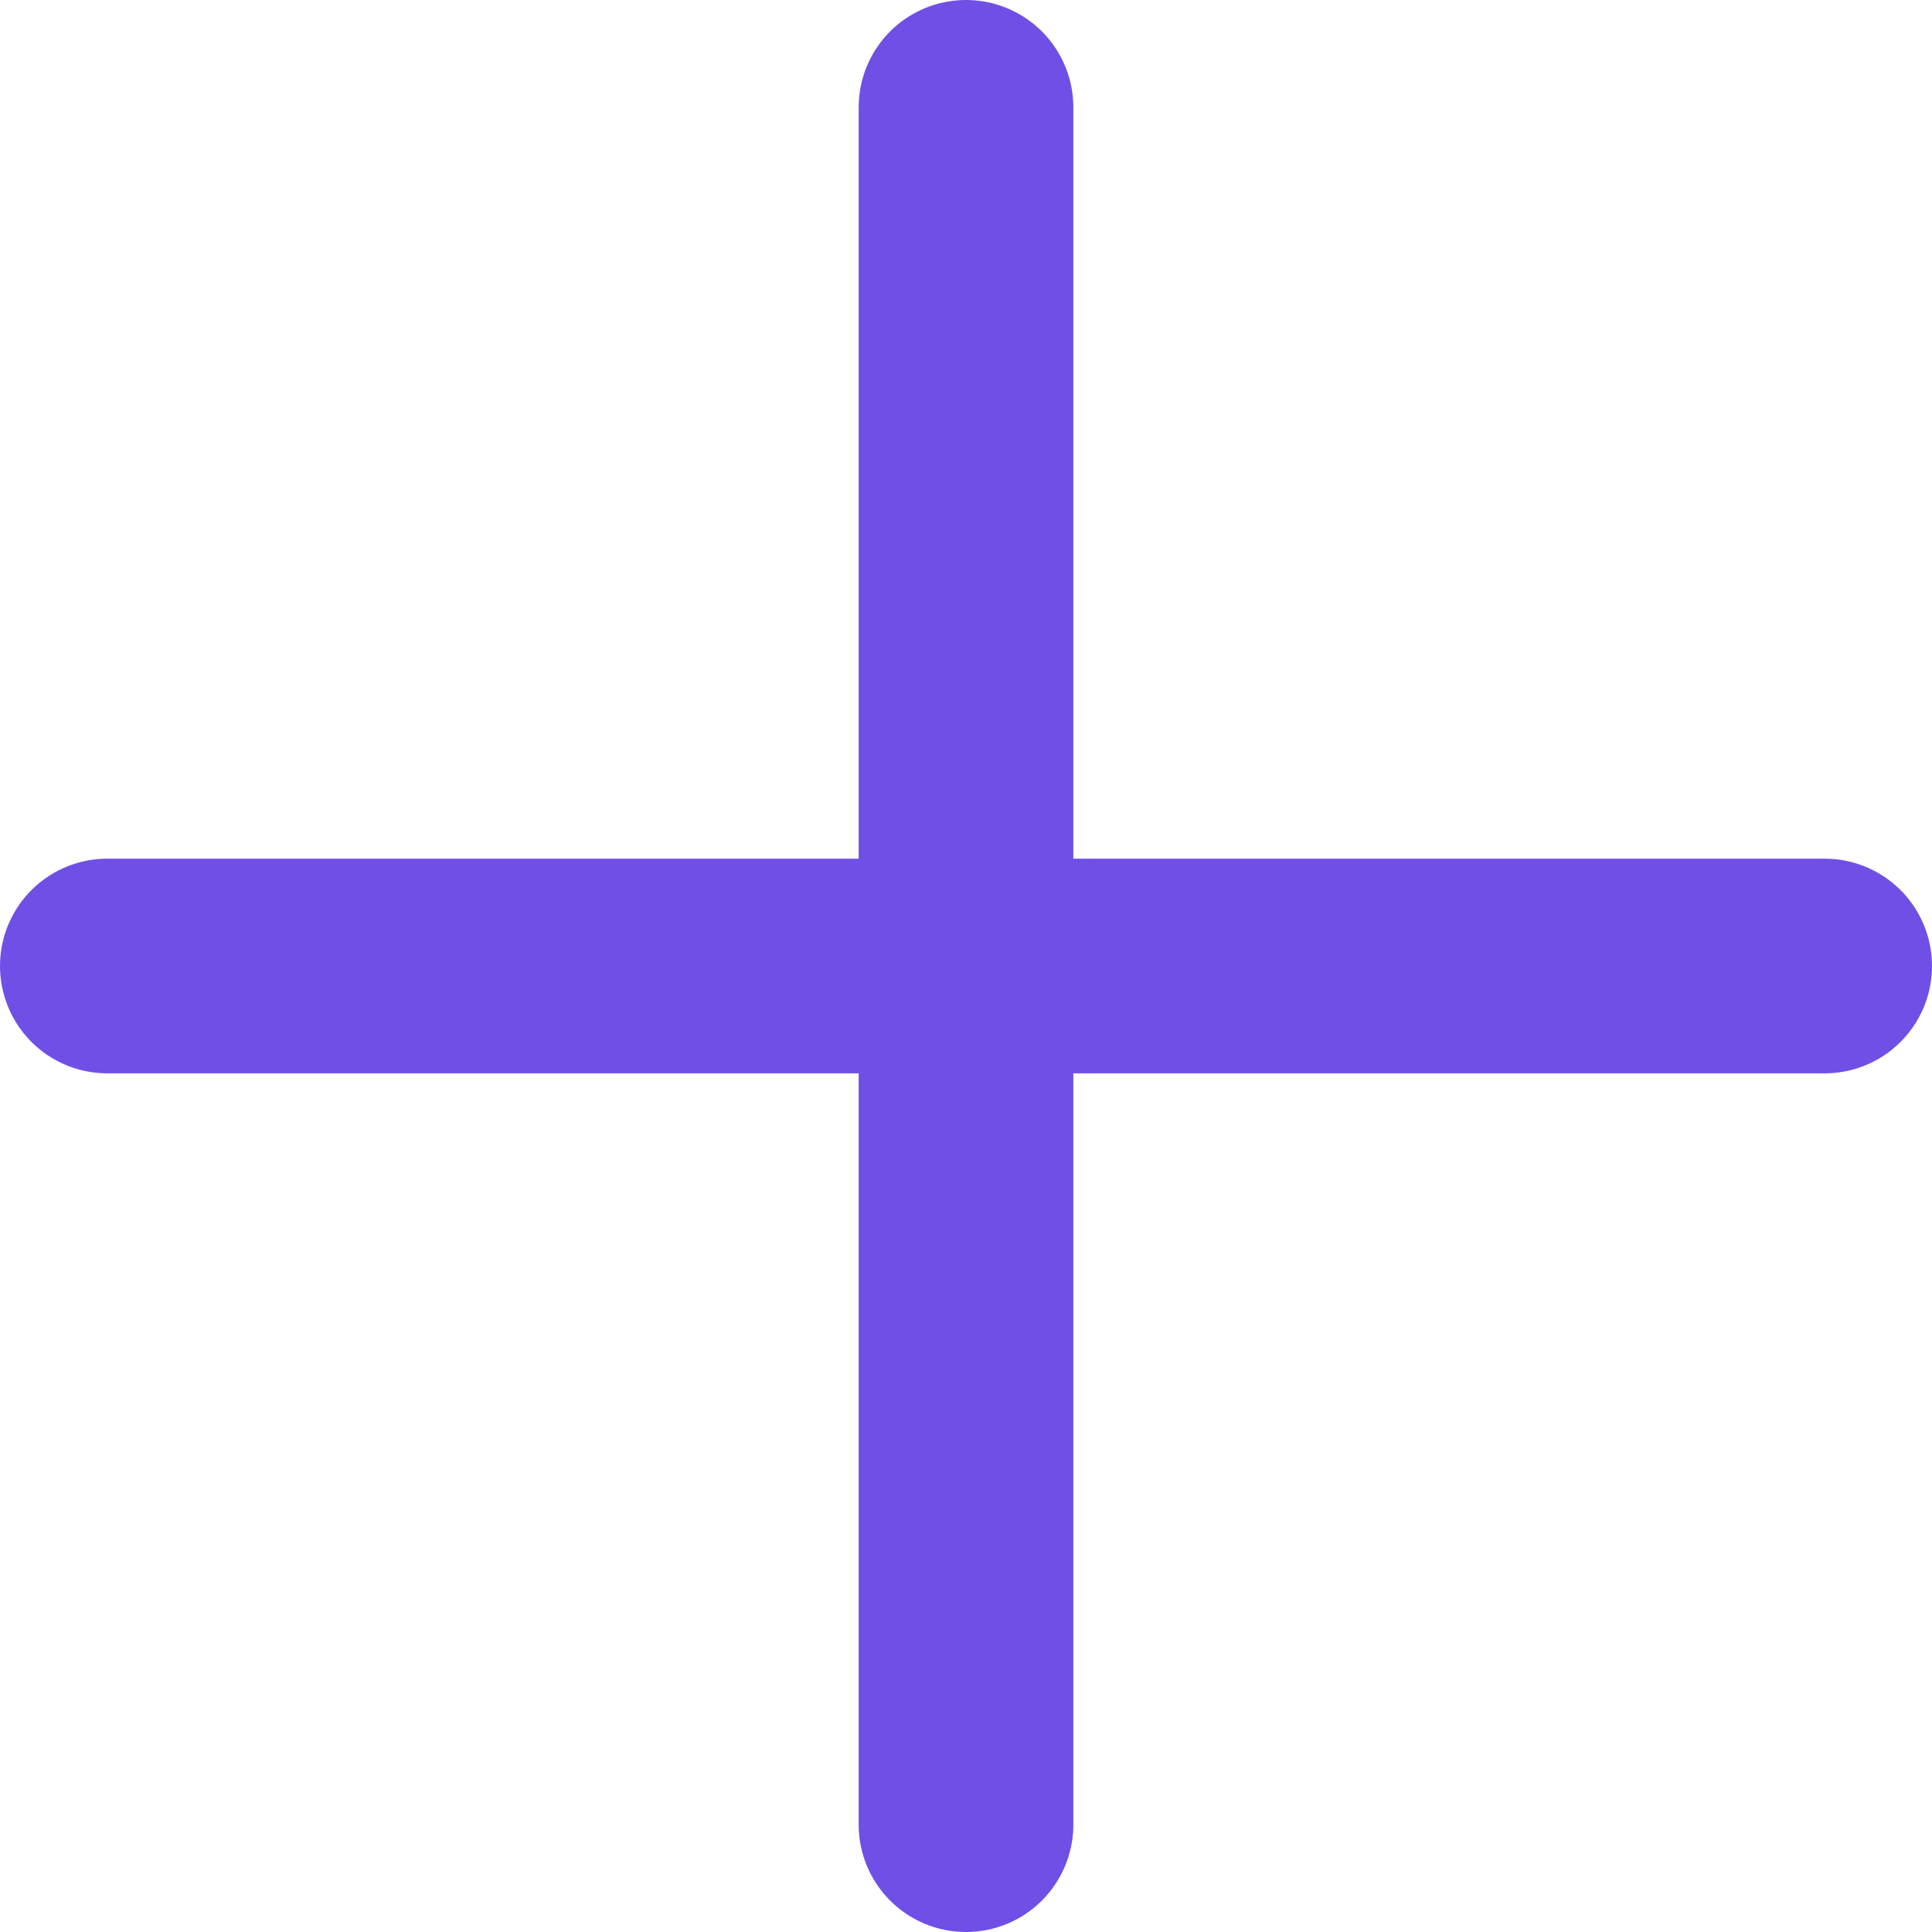
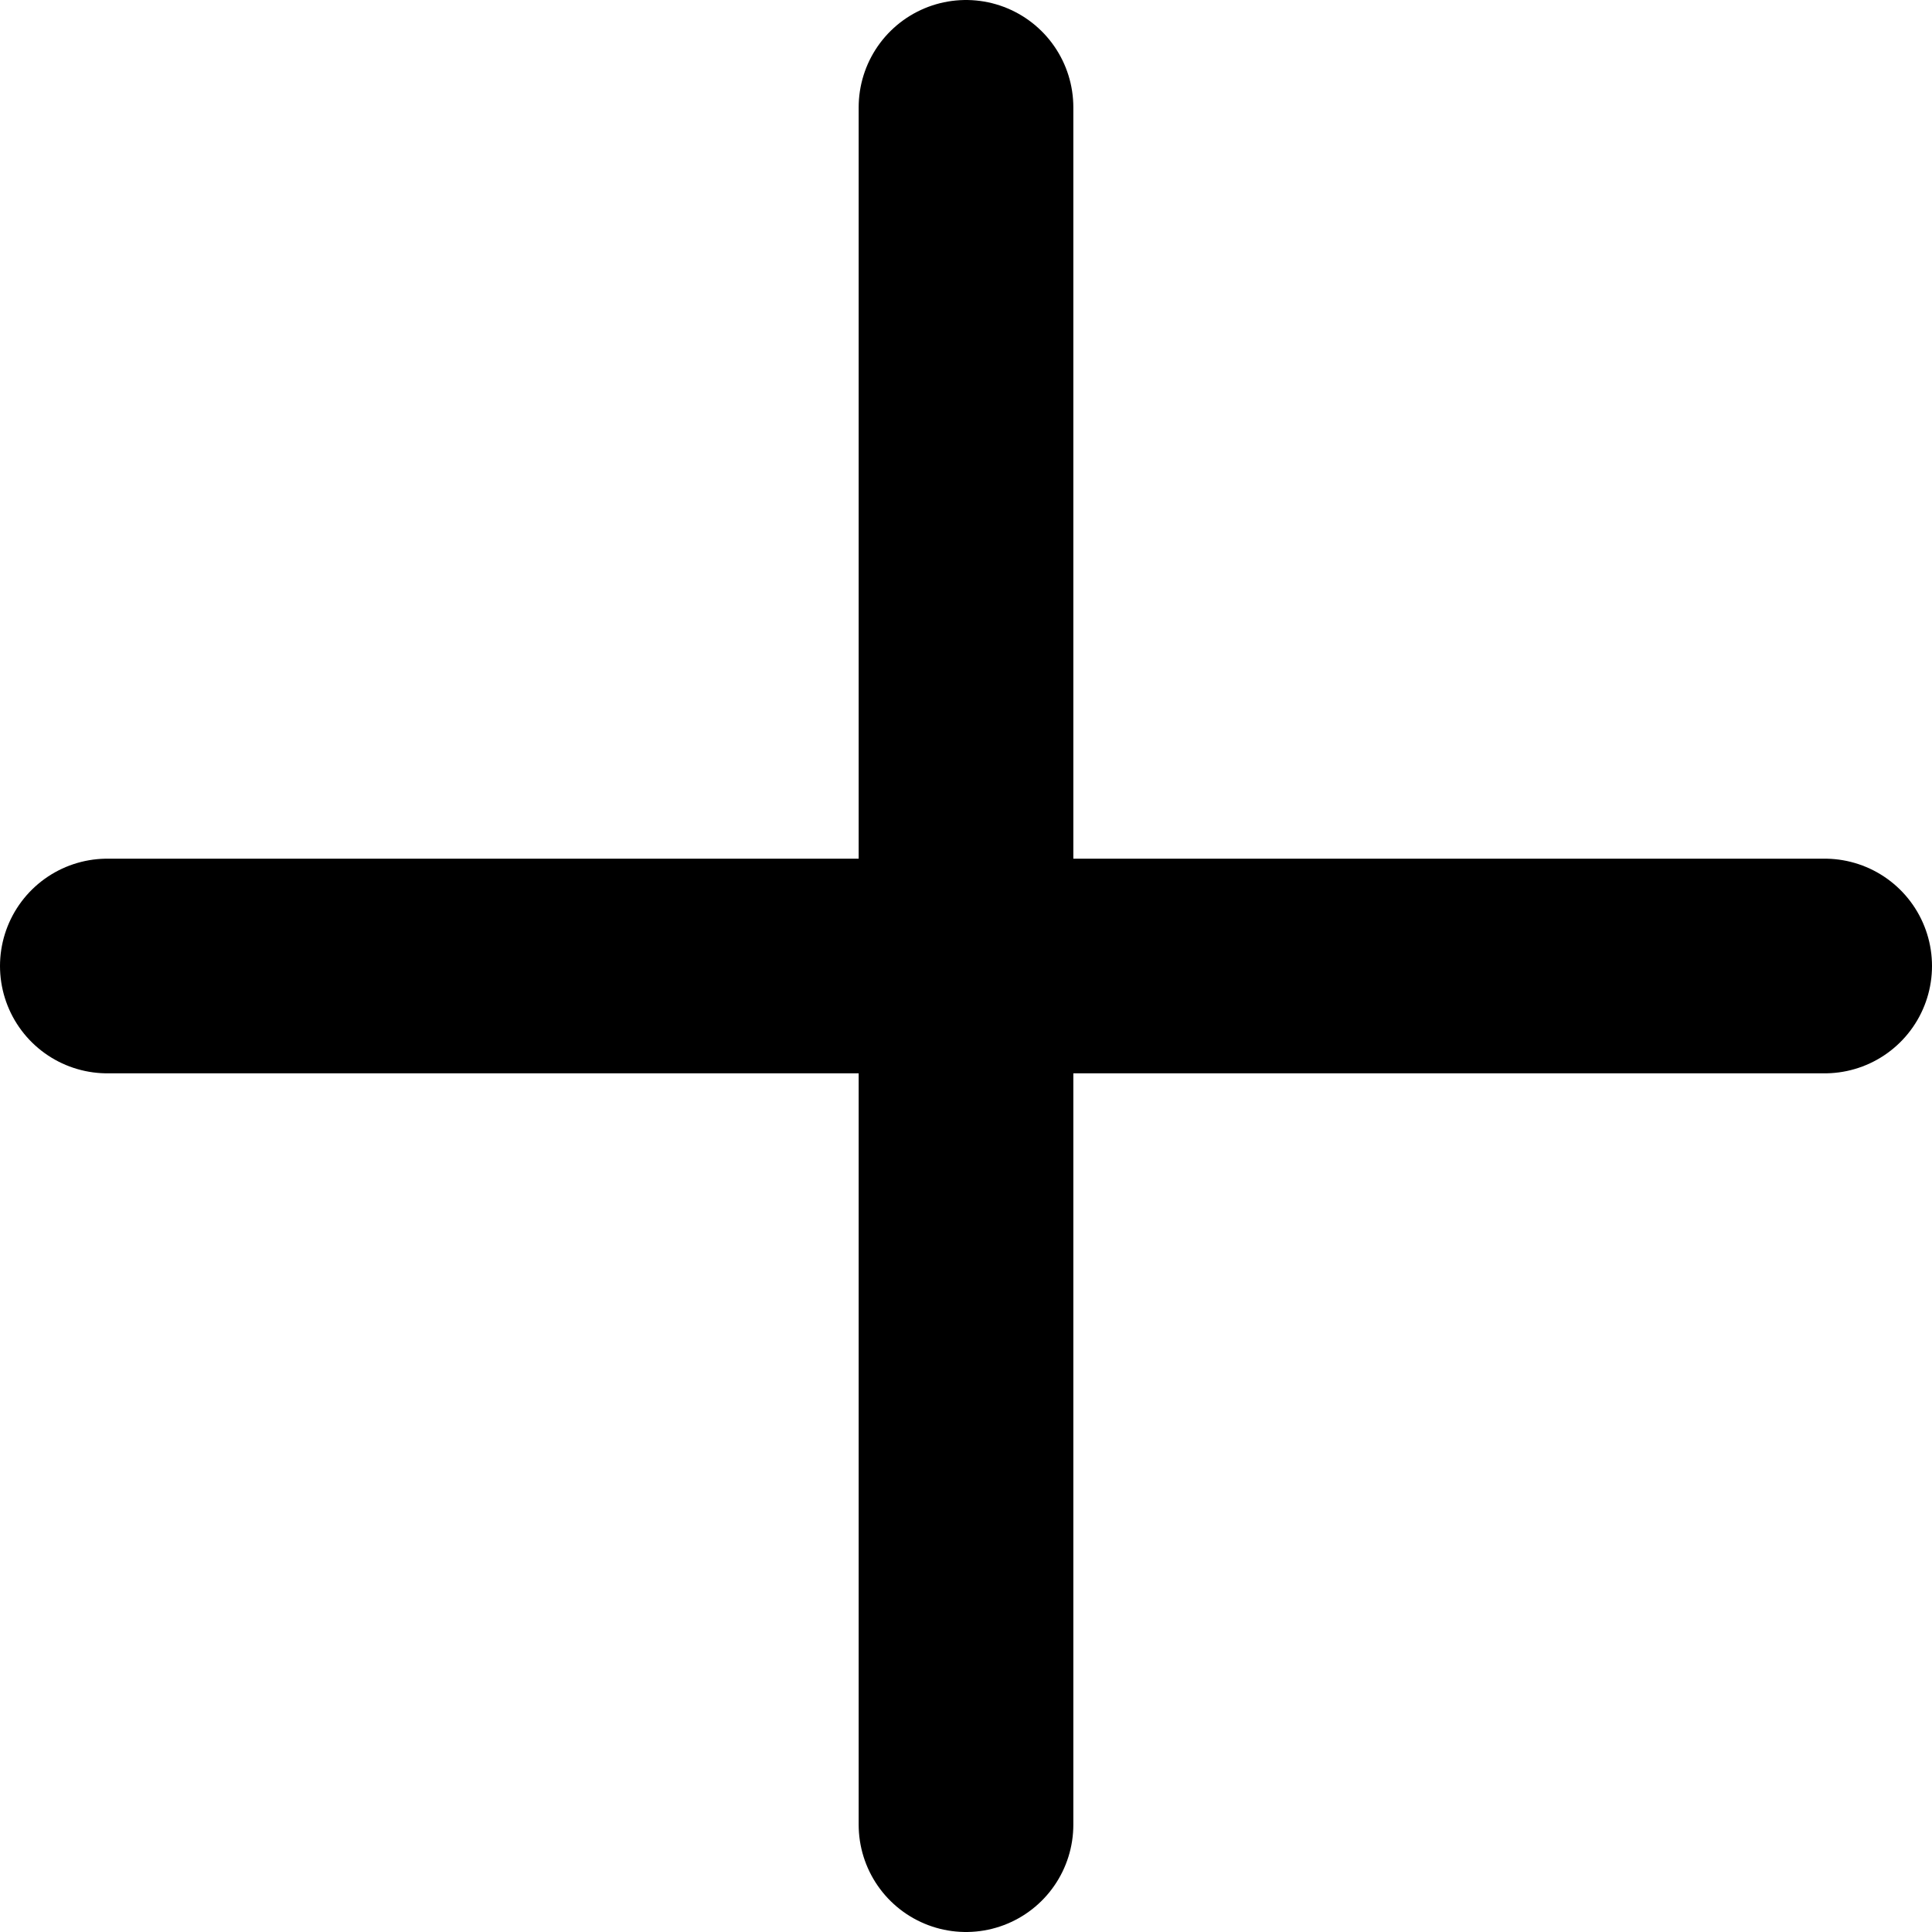
<svg xmlns="http://www.w3.org/2000/svg" preserveAspectRatio="none" overflow="visible" style="display: block;" width="18" height="18" viewBox="0 0 18 18" fill="none">
  <g id="add">
-     <path id="Vector" d="M1 9H17" stroke-width="2" stroke-linecap="round" stroke-linejoin="round" stroke="#704FE6" />
-     <path id="Vector_2" d="M9 17V1" stroke-width="2" stroke-linecap="round" stroke-linejoin="round" stroke="#704FE6" />
+     <path id="Vector" d="M1 9H17" stroke-width="2" stroke-linecap="round" stroke-linejoin="round" stroke="currentColor" />
+     <path id="Vector_2" d="M9 17V1" stroke-width="2" stroke-linecap="round" stroke-linejoin="round" stroke="currentColor" />
  </g>
</svg>
